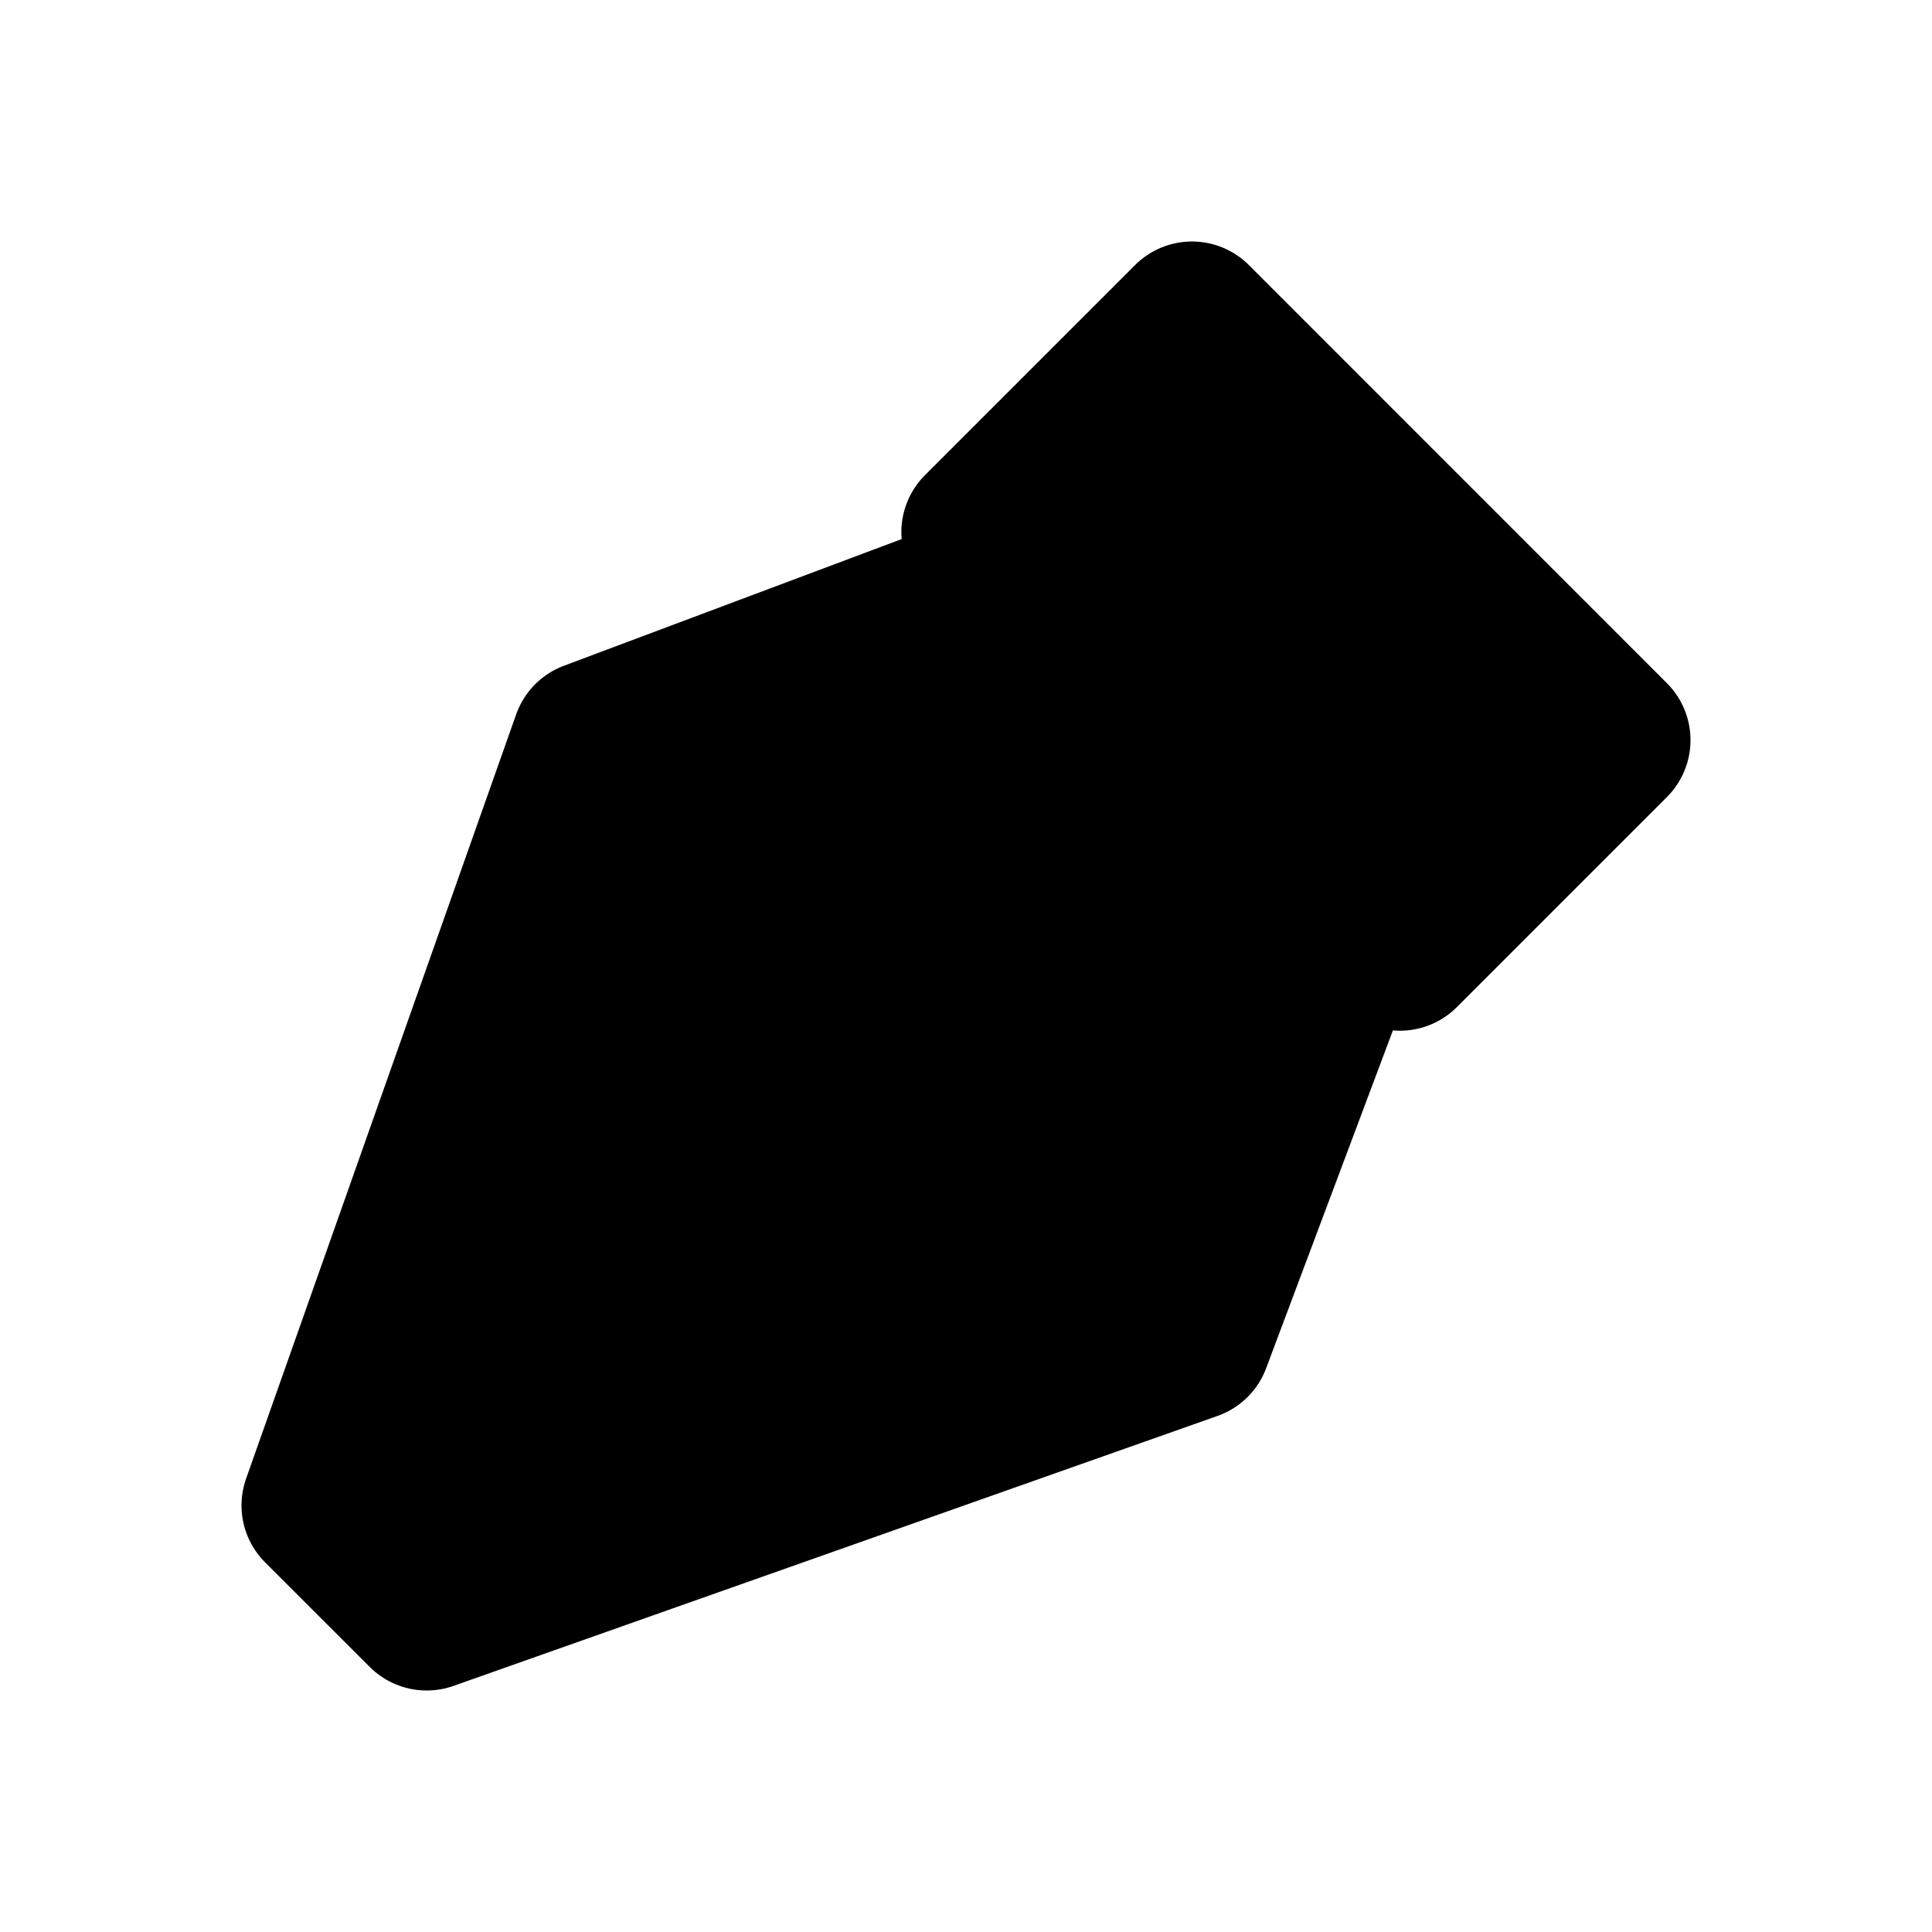
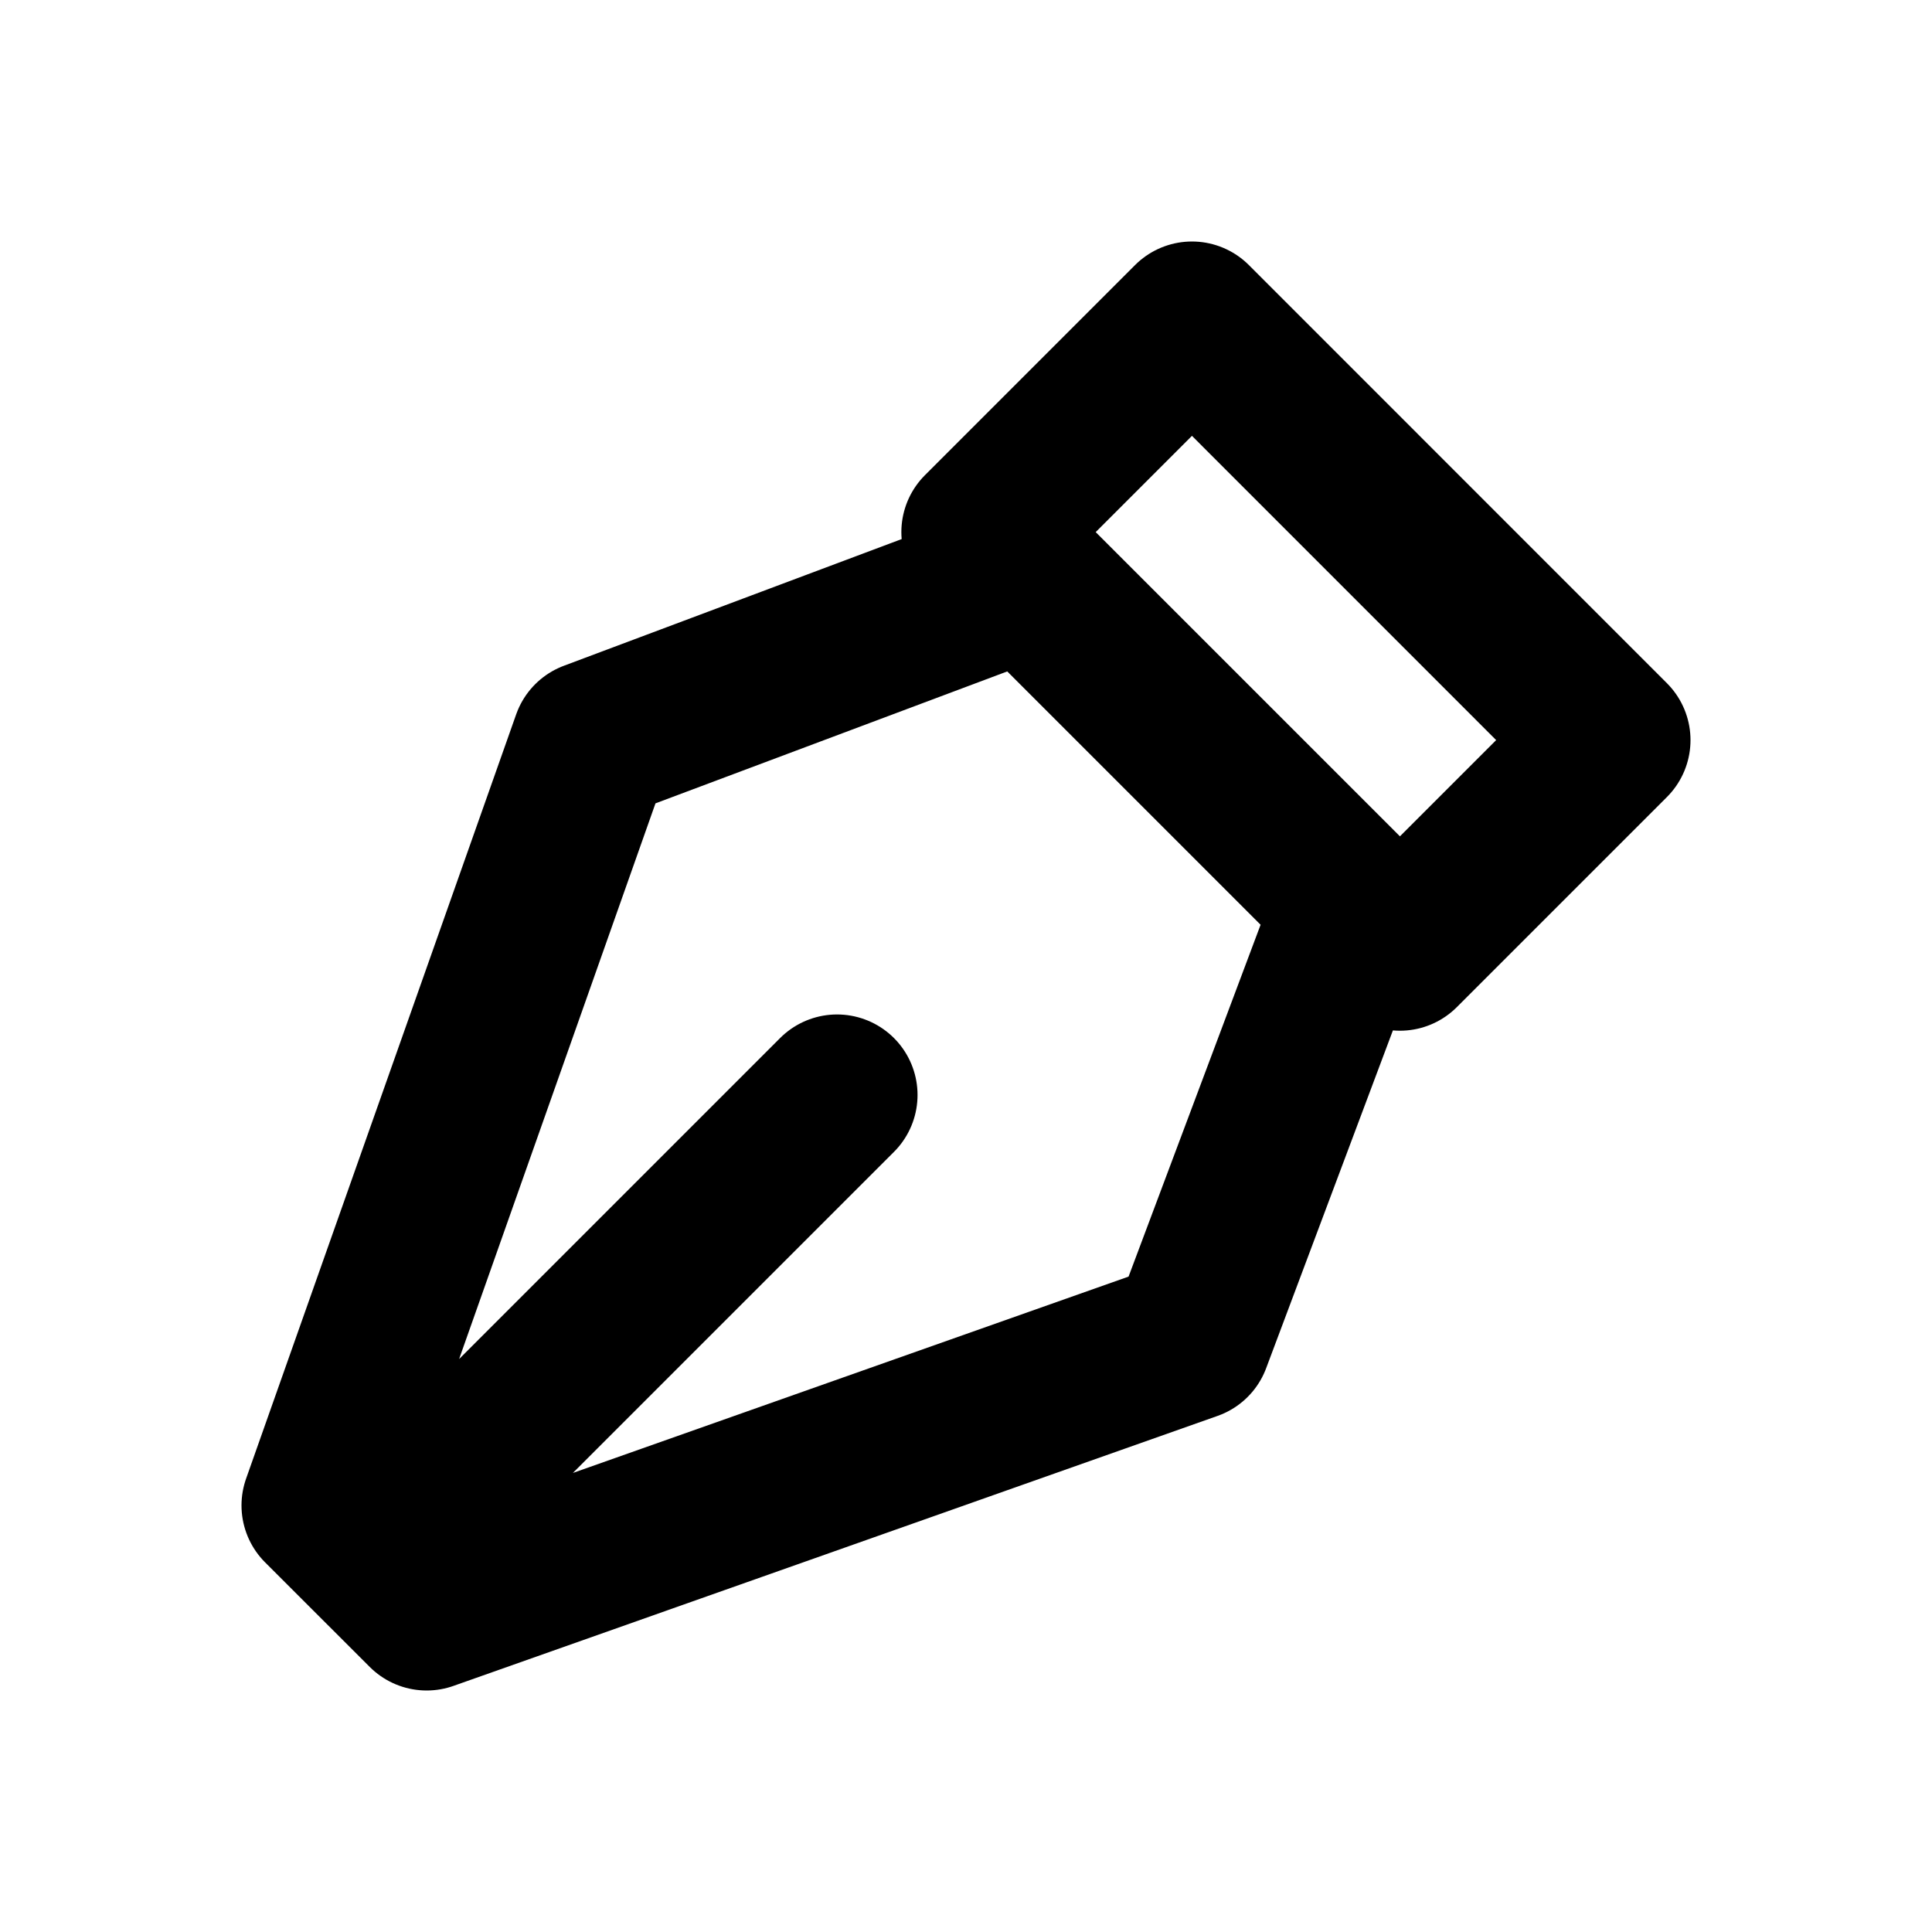
- <svg xmlns="http://www.w3.org/2000/svg" viewBox="0 0 24 24">
+ <svg xmlns="http://www.w3.org/2000/svg" fill="none" viewBox="0 0 24 24">
  <path stroke="currentColor" stroke-linecap="round" stroke-linejoin="round" stroke-width="2" d="m4.988 19.012 5.41-5.41m2.366-6.424 4.058 4.058-2.03 5.41L5.3 20 4 18.701l3.355-9.494 5.41-2.029Zm4.626 4.625L12.197 6.61 14.807 4 20 9.194l-2.61 2.61Z" />
</svg>
